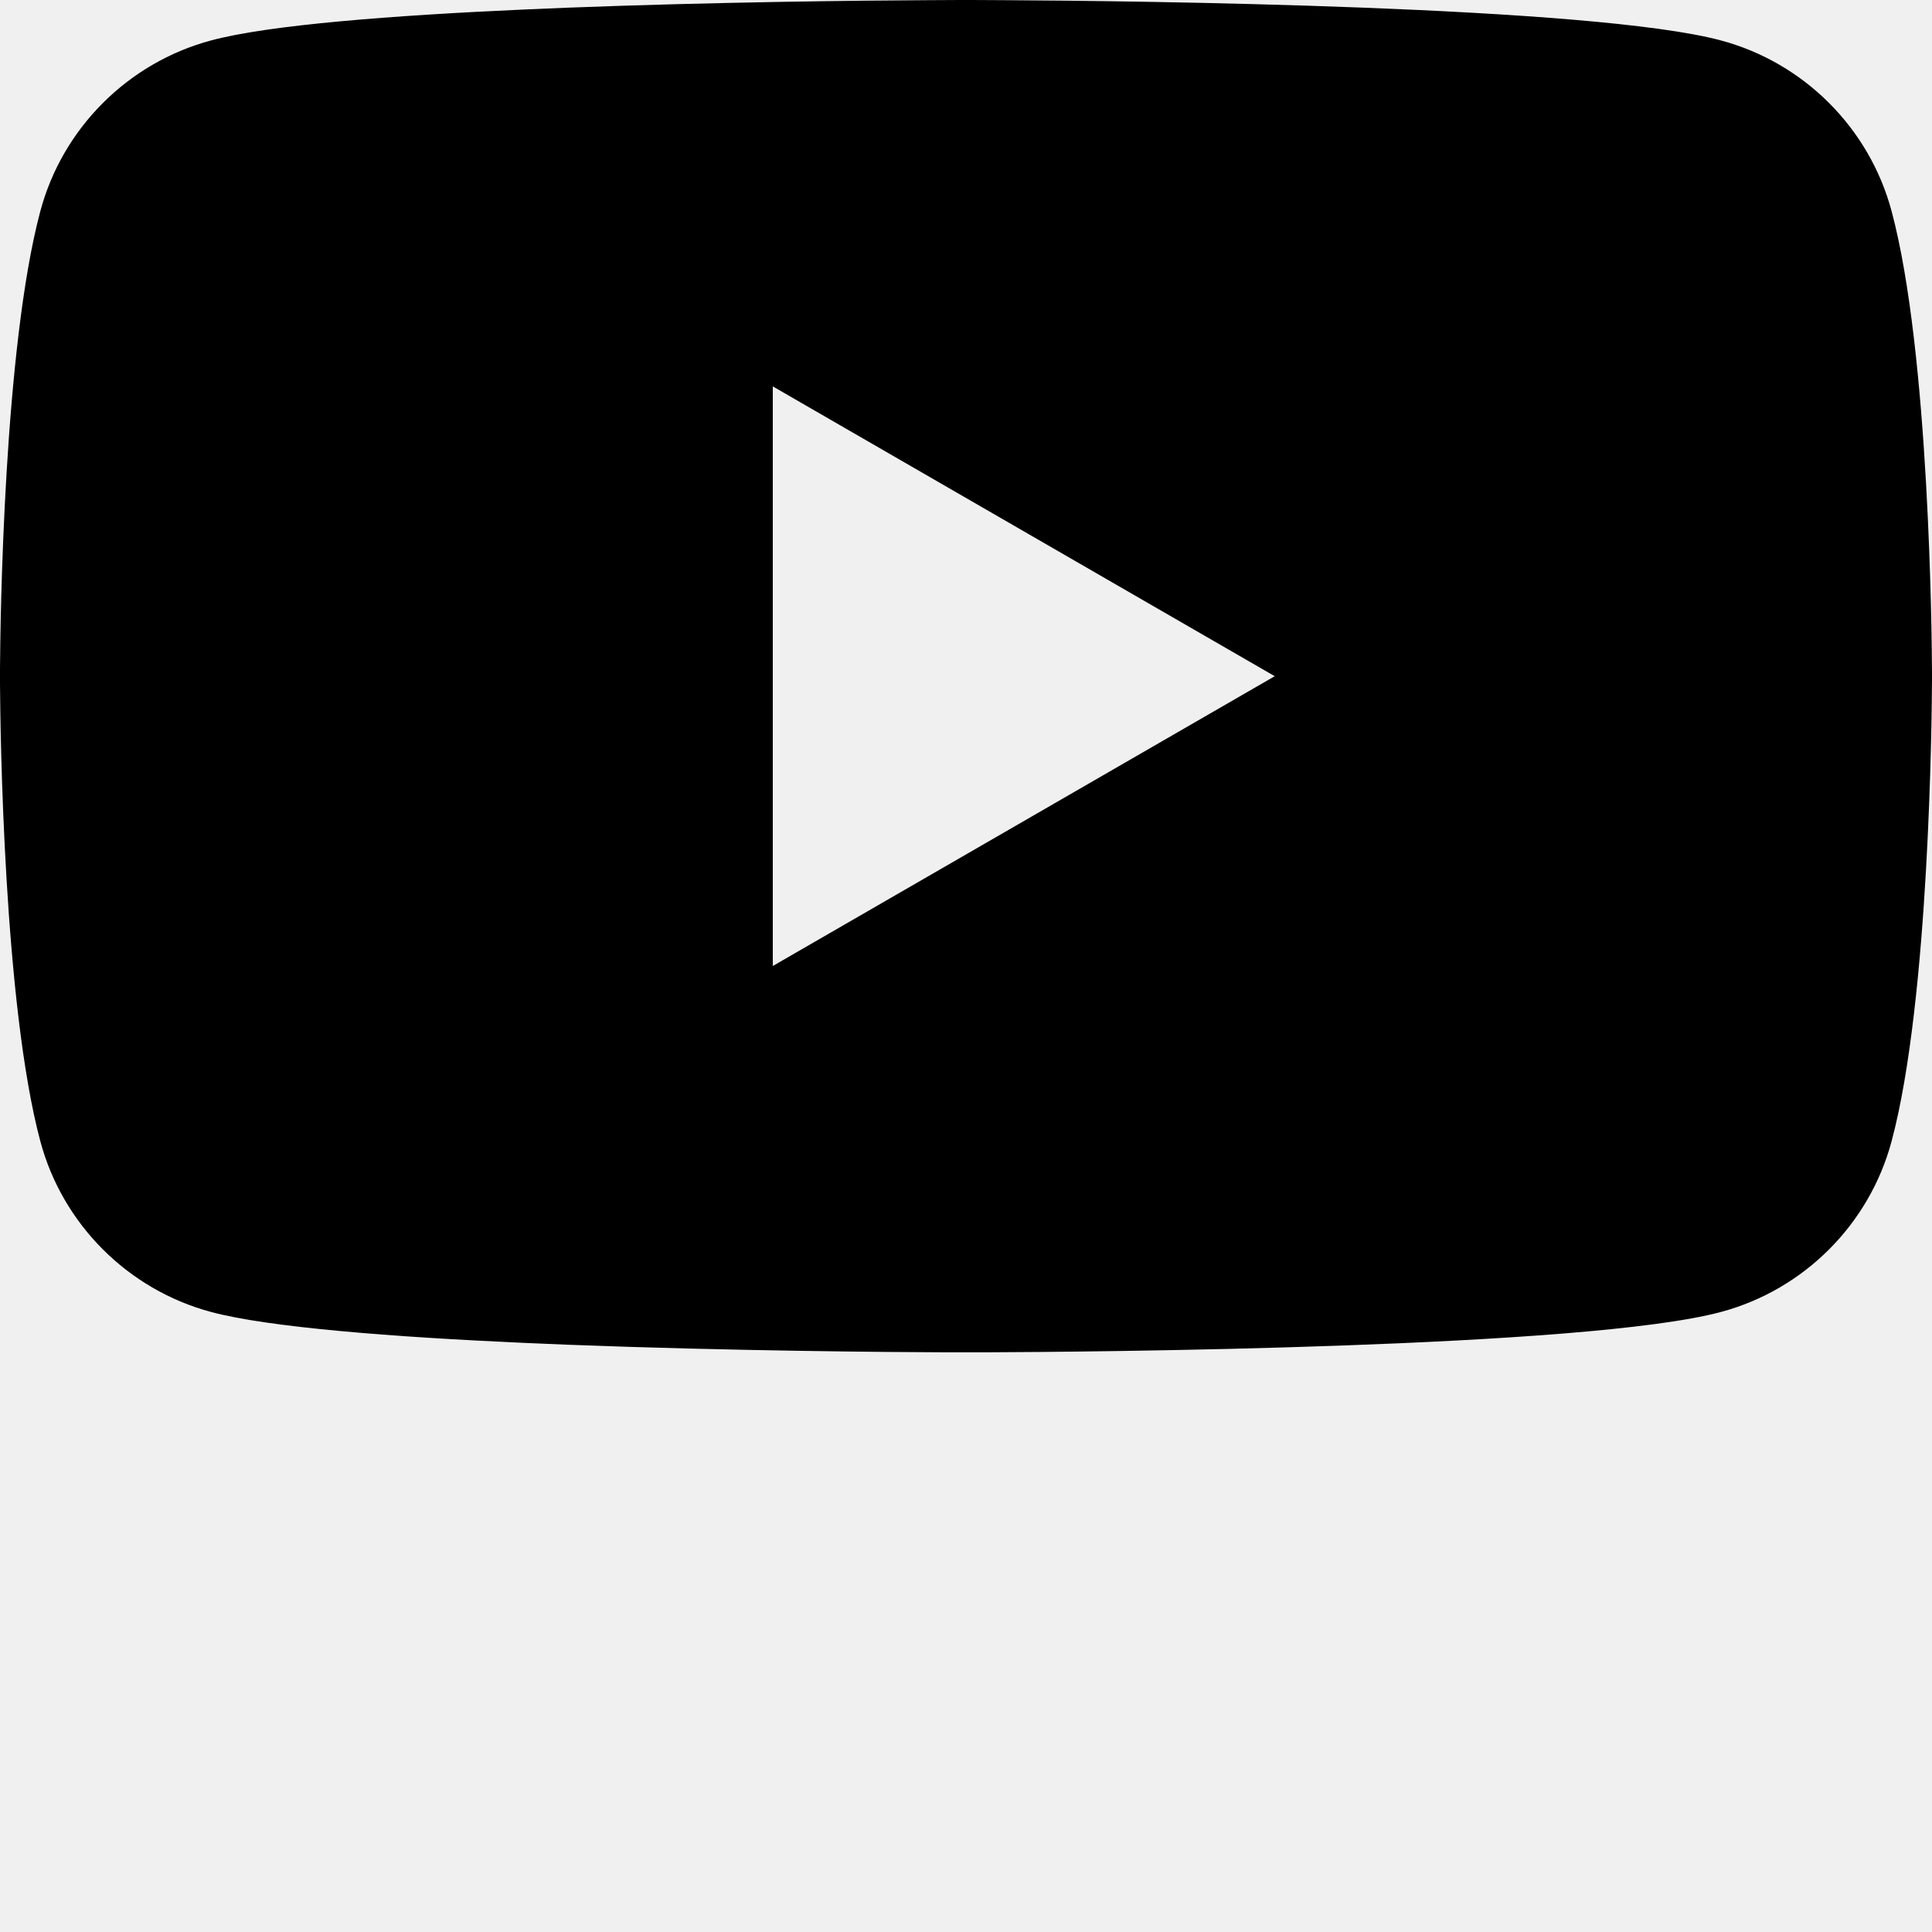
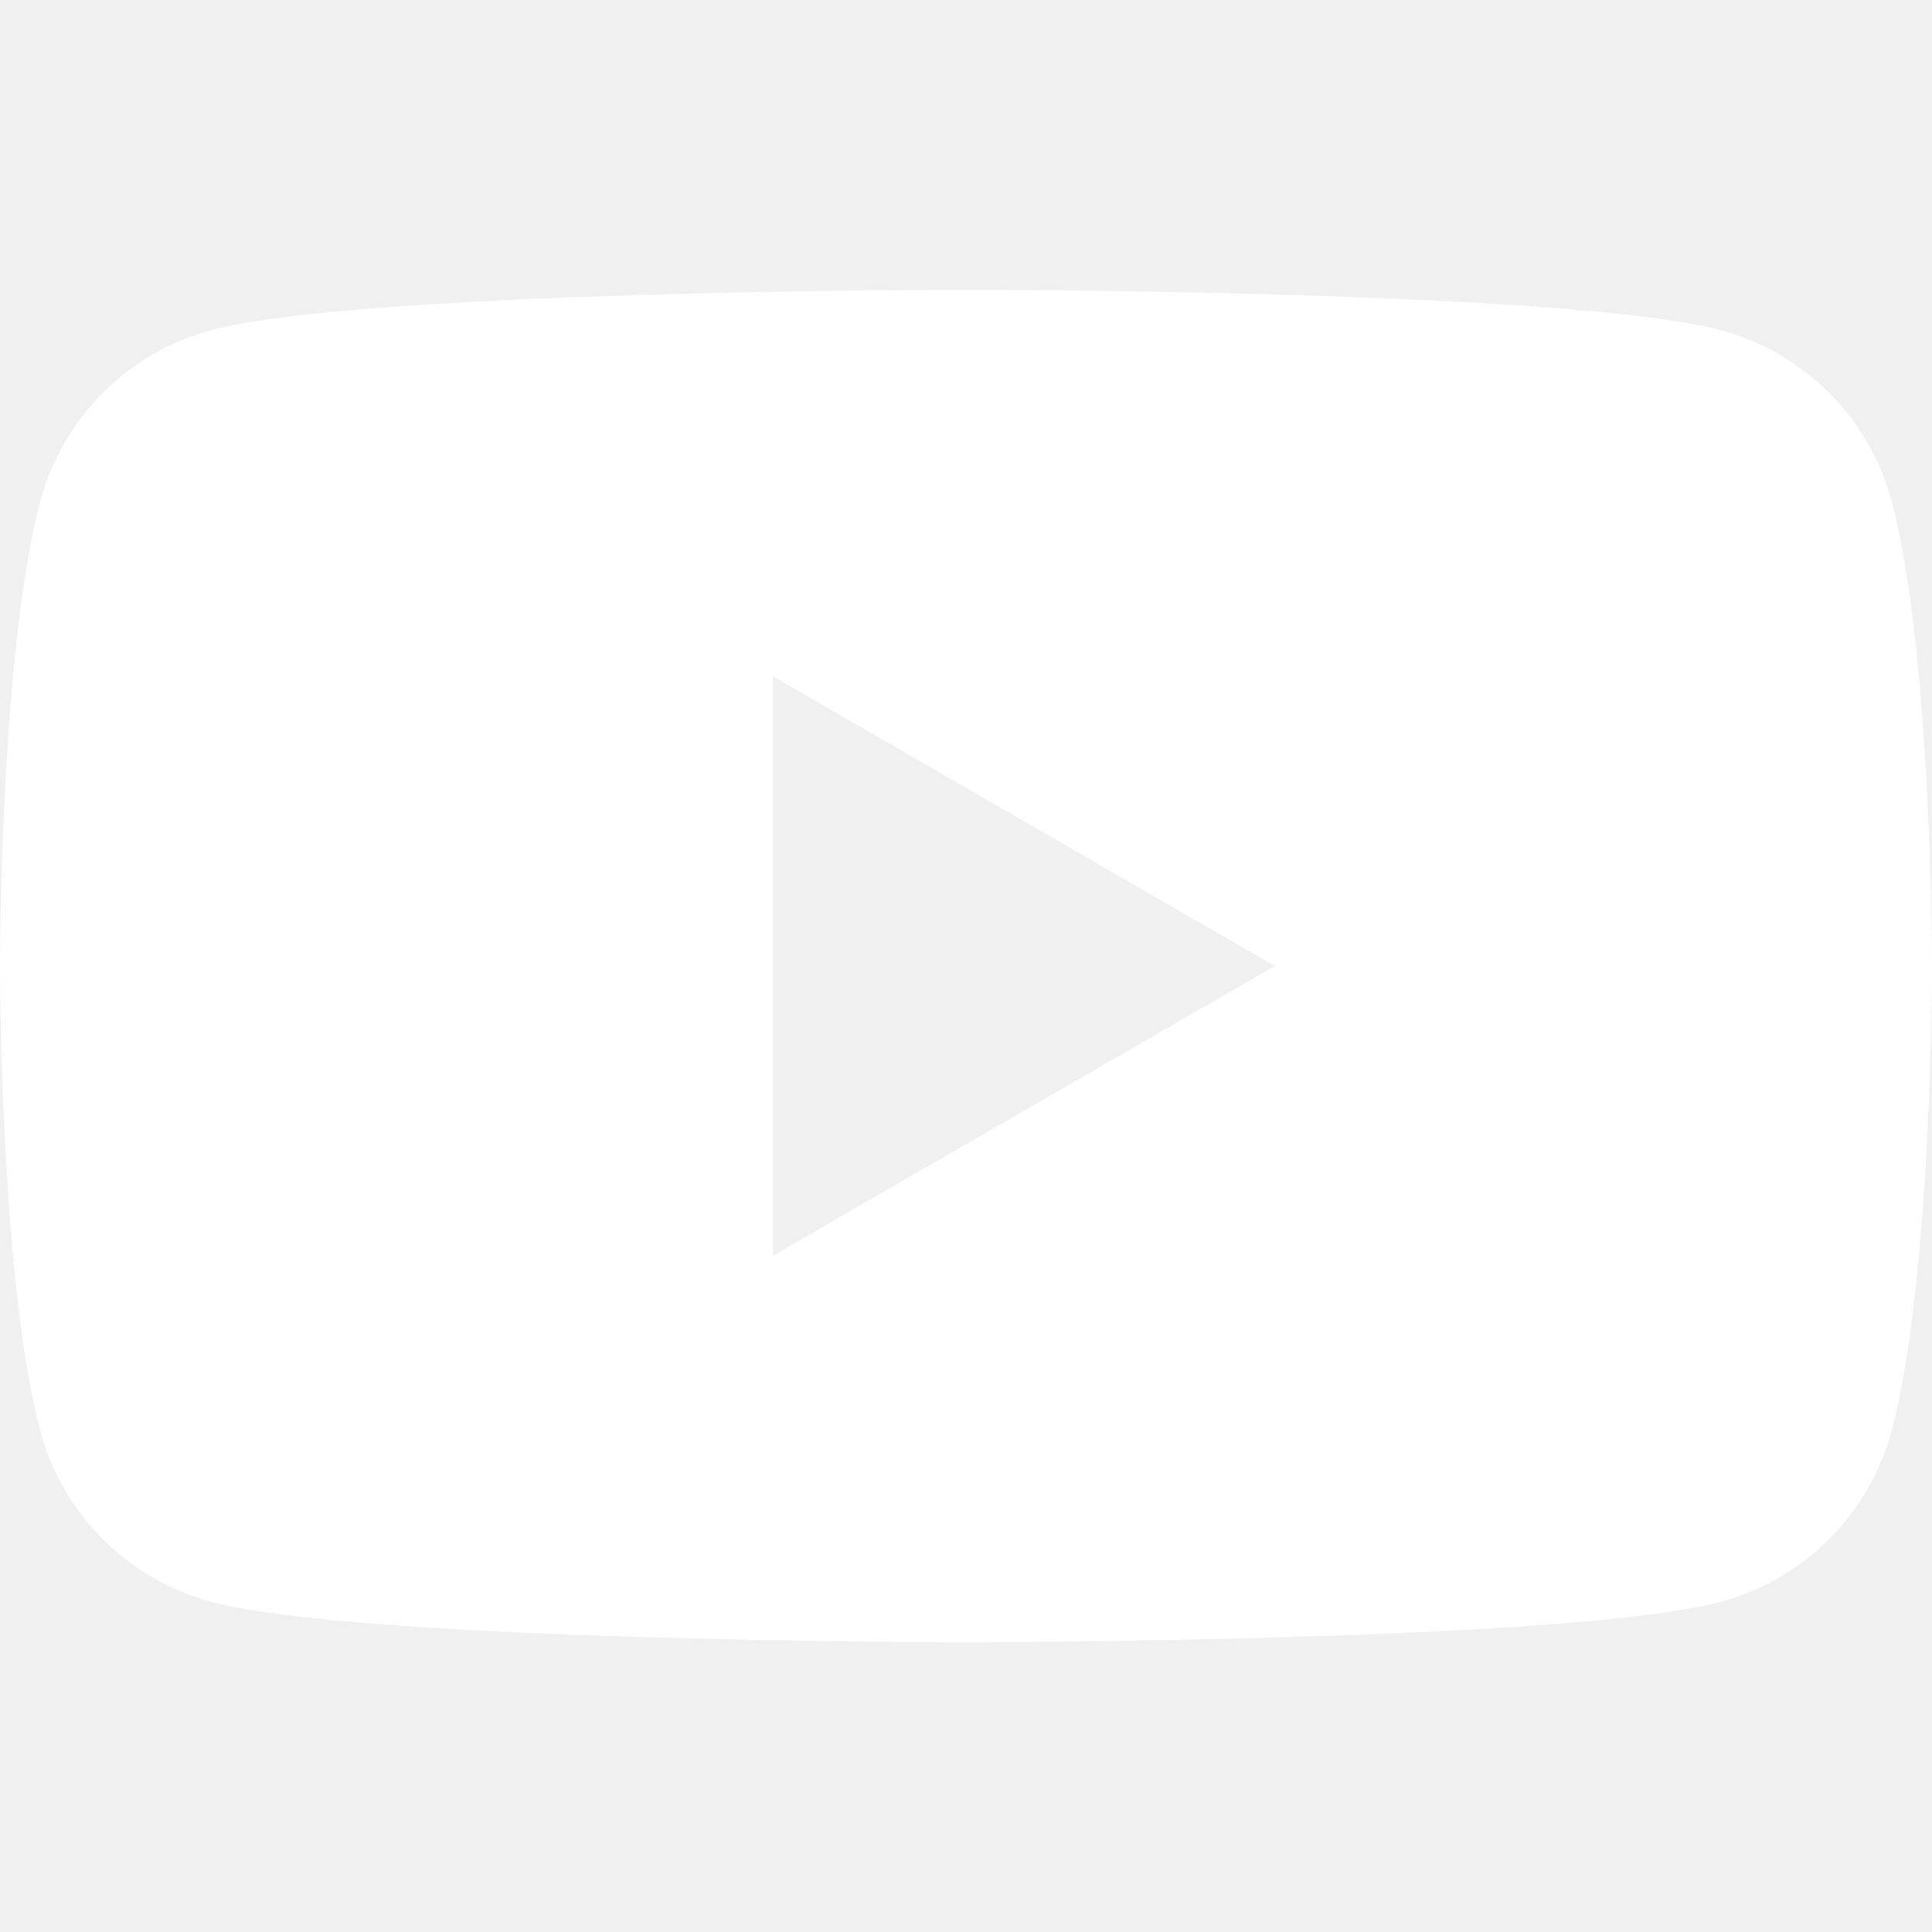
- <svg xmlns="http://www.w3.org/2000/svg" width="24" height="24" viewBox="0 0 24 24">
-   <path d="M12.04,-2.06167702e-05 C12.053,-1.29181852e-06 12.069,2.7695609e-05 12.088,7.11767503e-05 L12.456,0.002 C14.11,0.011 19.784,0.075 21.377,0.502 C22.409,0.778 23.222,1.591 23.498,2.623 C23.97,4.381 23.998,7.934 24,8.358 L24,8.442 C23.998,8.866 23.97,12.418 23.498,14.177 C23.222,15.209 22.409,16.022 21.377,16.298 C19.704,16.747 13.533,16.794 12.239,16.799 L11.761,16.799 C11.083,16.797 9.067,16.782 7.061,16.705 L6.514,16.682 C4.883,16.609 3.34,16.49 2.623,16.298 C1.591,16.022 0.777,15.209 0.501,14.177 C0.046,12.475 0.004,9.093 0,8.492 L0,8.308 C0.004,7.707 0.046,4.325 0.501,2.623 C0.777,1.591 1.591,0.778 2.623,0.502 C3.34,0.309 4.883,0.191 6.514,0.118 L7.061,0.095 C8.885,0.025 10.717,0.006 11.544,0.002 L11.912,7.11767503e-05 C11.931,2.7695609e-05 11.947,-1.29181852e-06 11.96,-2.06167702e-05 Z M9.6,4.8 L9.6,12 L15.835,8.4 L9.6,4.8 Z" />
+ <svg xmlns="http://www.w3.org/2000/svg" xmlns:xlink="http://www.w3.org/1999/xlink" width="24px" height="24px" viewBox="0 0 24 24" version="1.1">
+   <defs>
+     <polygon id="path-1" points="0 0 24 0 24 16.8 0 16.8" />
+   </defs>
+   <g id="Startseite" stroke="none" stroke-width="1" fill="none" fill-rule="evenodd">
+     <g id="XS_DKFZ_Startseite-2" transform="translate(-307, -8782)">
+       <g id="Group-42" transform="translate(0, 8654)">
+         <g id="Social-Media" transform="translate(83, 128)">
+           <g id="You-Tube" transform="translate(224, 0)">
+             <rect id="Rectangle-Copy-27" x="0" y="0" width="24" height="24" />
+             <g id="Group-3" transform="translate(0, 3.6)">
+               <mask id="mask-2" fill="white">
+                 <use xlink:href="#path-1" />
+               </mask>
+               <g id="Clip-2" />
+               <path d="M12.04,-2.06167702e-05 C12.053,-1.29181852e-06 12.069,2.7695609e-05 12.088,7.11767503e-05 L12.456,0.002 C14.11,0.011 19.784,0.075 21.377,0.502 C22.409,0.778 23.222,1.591 23.498,2.623 C23.97,4.381 23.998,7.934 24,8.358 L24,8.442 C23.998,8.866 23.97,12.418 23.498,14.177 C23.222,15.209 22.409,16.022 21.377,16.298 C19.704,16.747 13.533,16.794 12.239,16.799 L11.761,16.799 C11.083,16.797 9.067,16.782 7.061,16.705 L6.514,16.682 C4.883,16.609 3.34,16.49 2.623,16.298 C1.591,16.022 0.777,15.209 0.501,14.177 C0.046,12.475 0.004,9.093 0,8.492 L0,8.308 C0.004,7.707 0.046,4.325 0.501,2.623 C0.777,1.591 1.591,0.778 2.623,0.502 C3.34,0.309 4.883,0.191 6.514,0.118 L7.061,0.095 C8.885,0.025 10.717,0.006 11.544,0.002 L11.912,7.11767503e-05 C11.931,2.7695609e-05 11.947,-1.29181852e-06 11.96,-2.06167702e-05 Z M9.6,4.8 L9.6,12 L15.835,8.4 L9.6,4.8 Z" id="Combined-Shape" fill="#FFFFFF" mask="url(#mask-2)" />
+             </g>
+           </g>
+         </g>
+       </g>
+     </g>
+   </g>
</svg>
